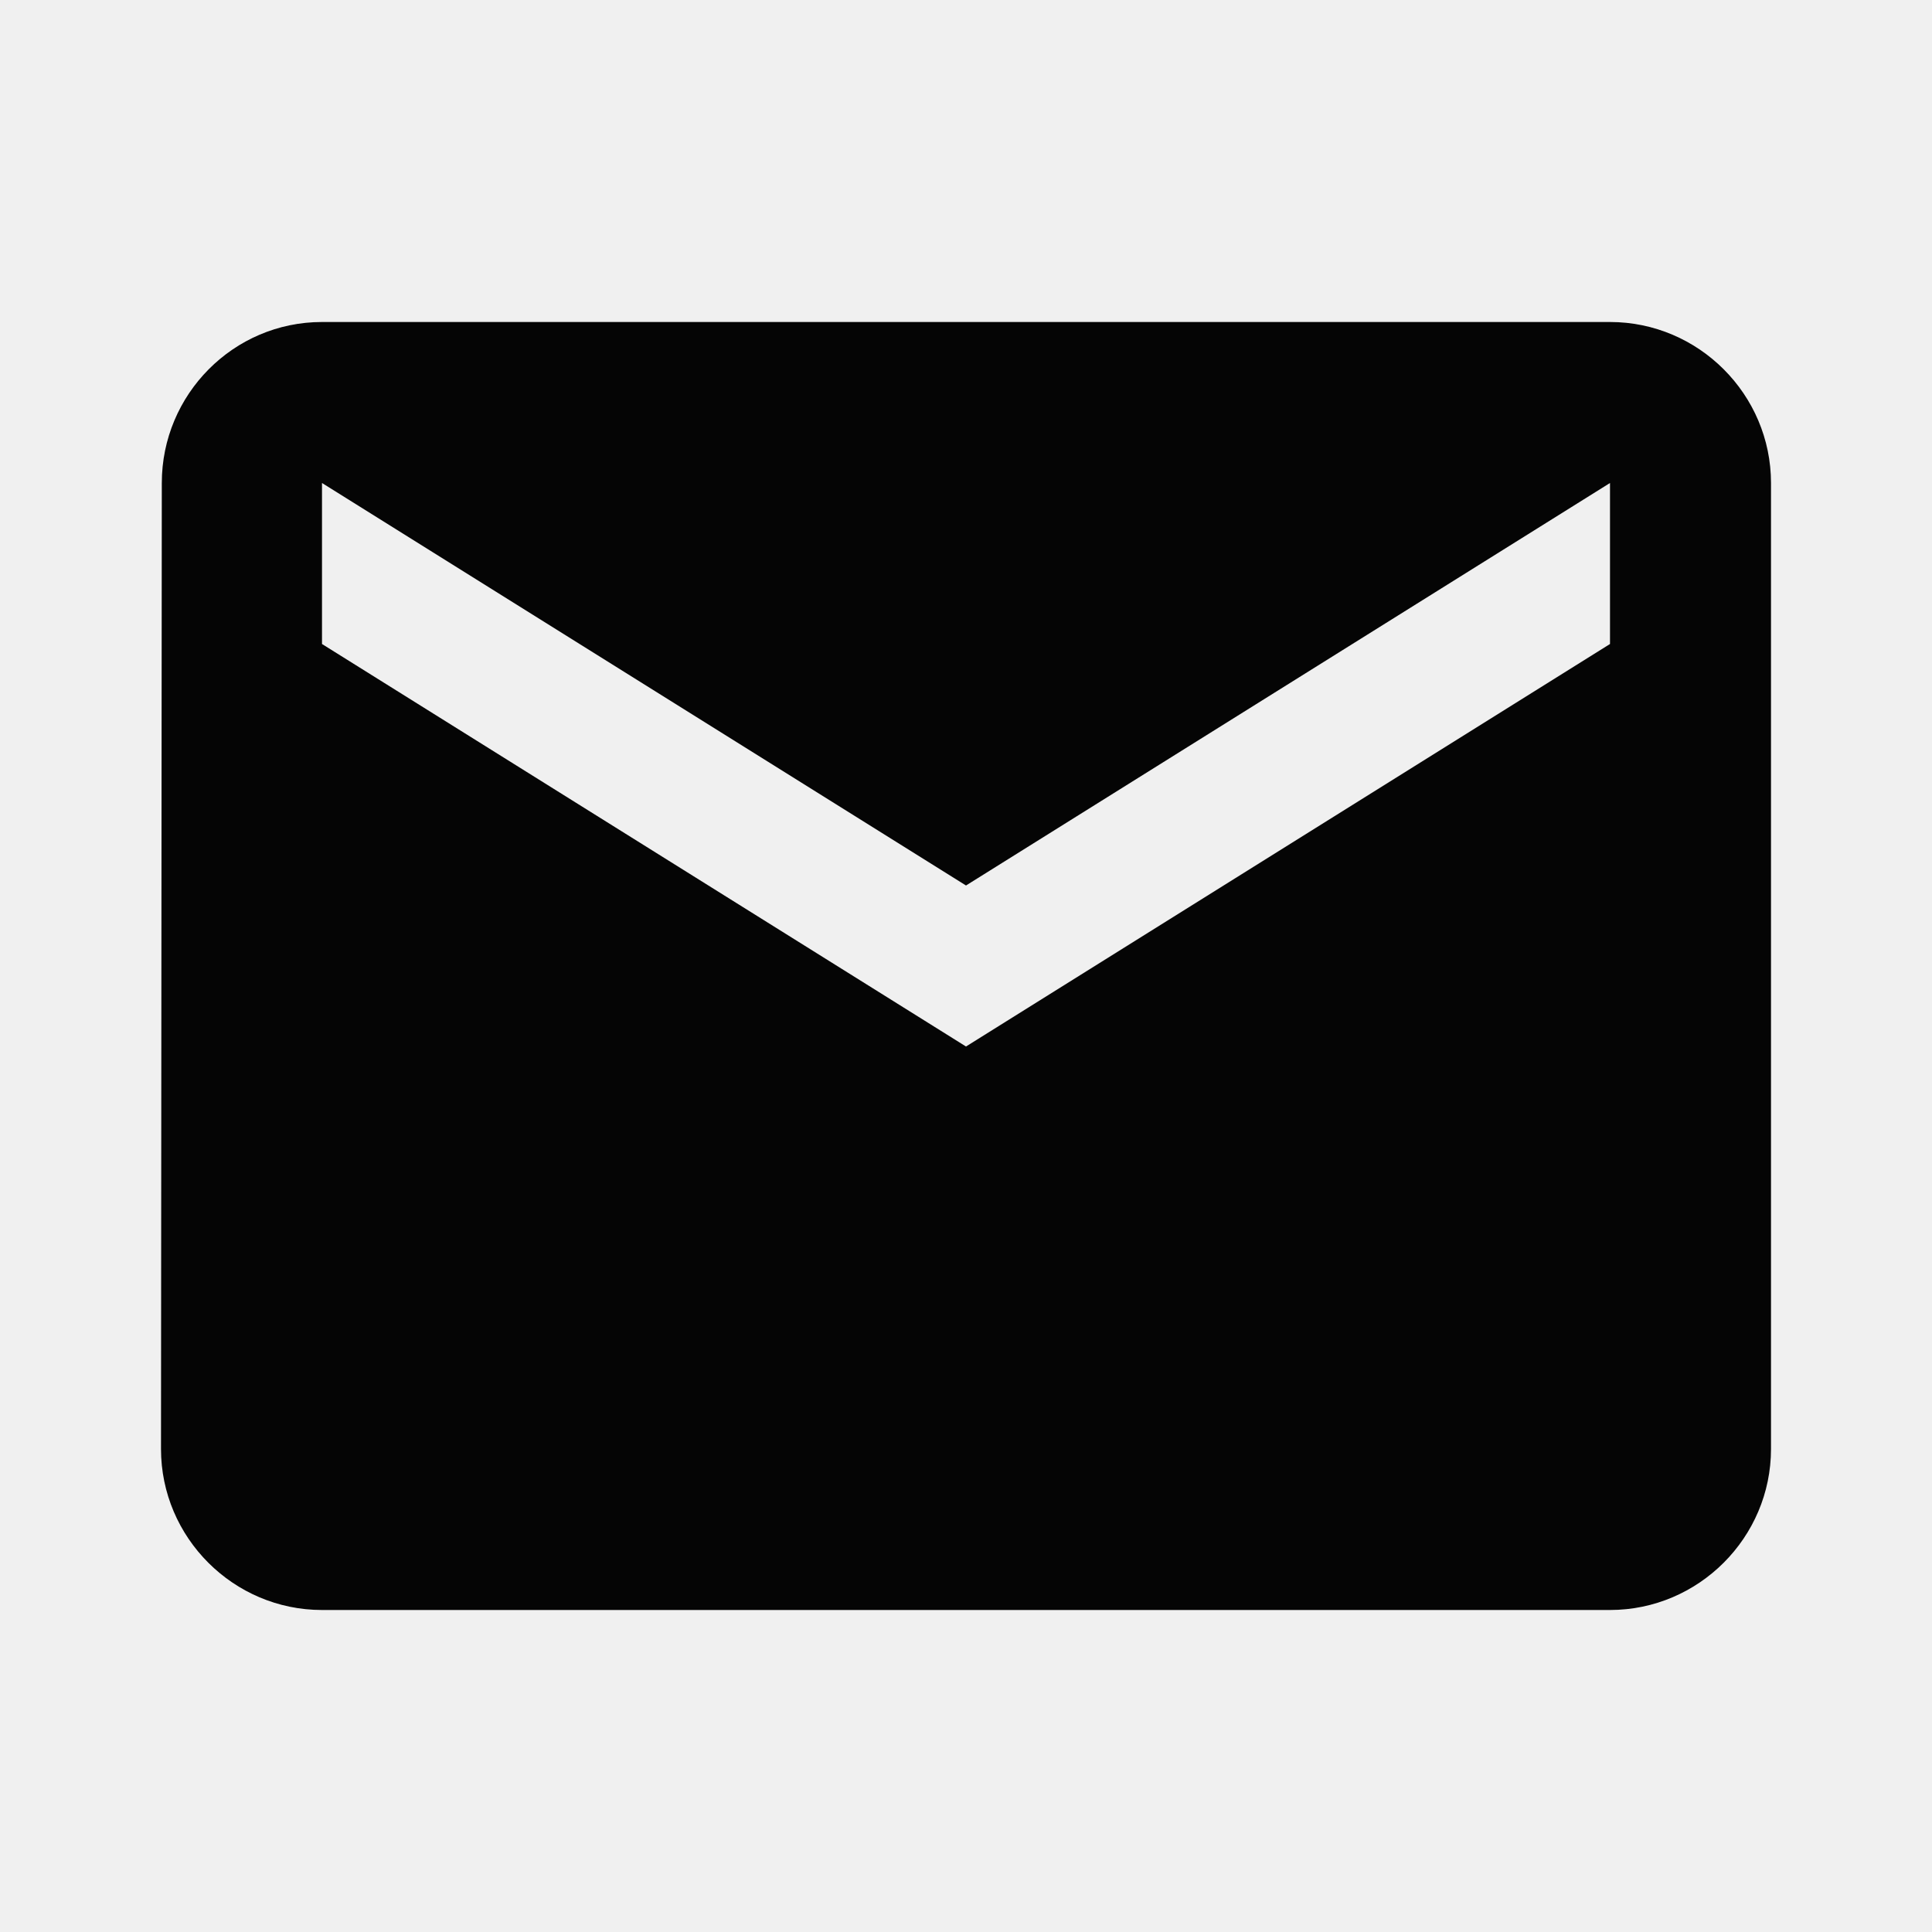
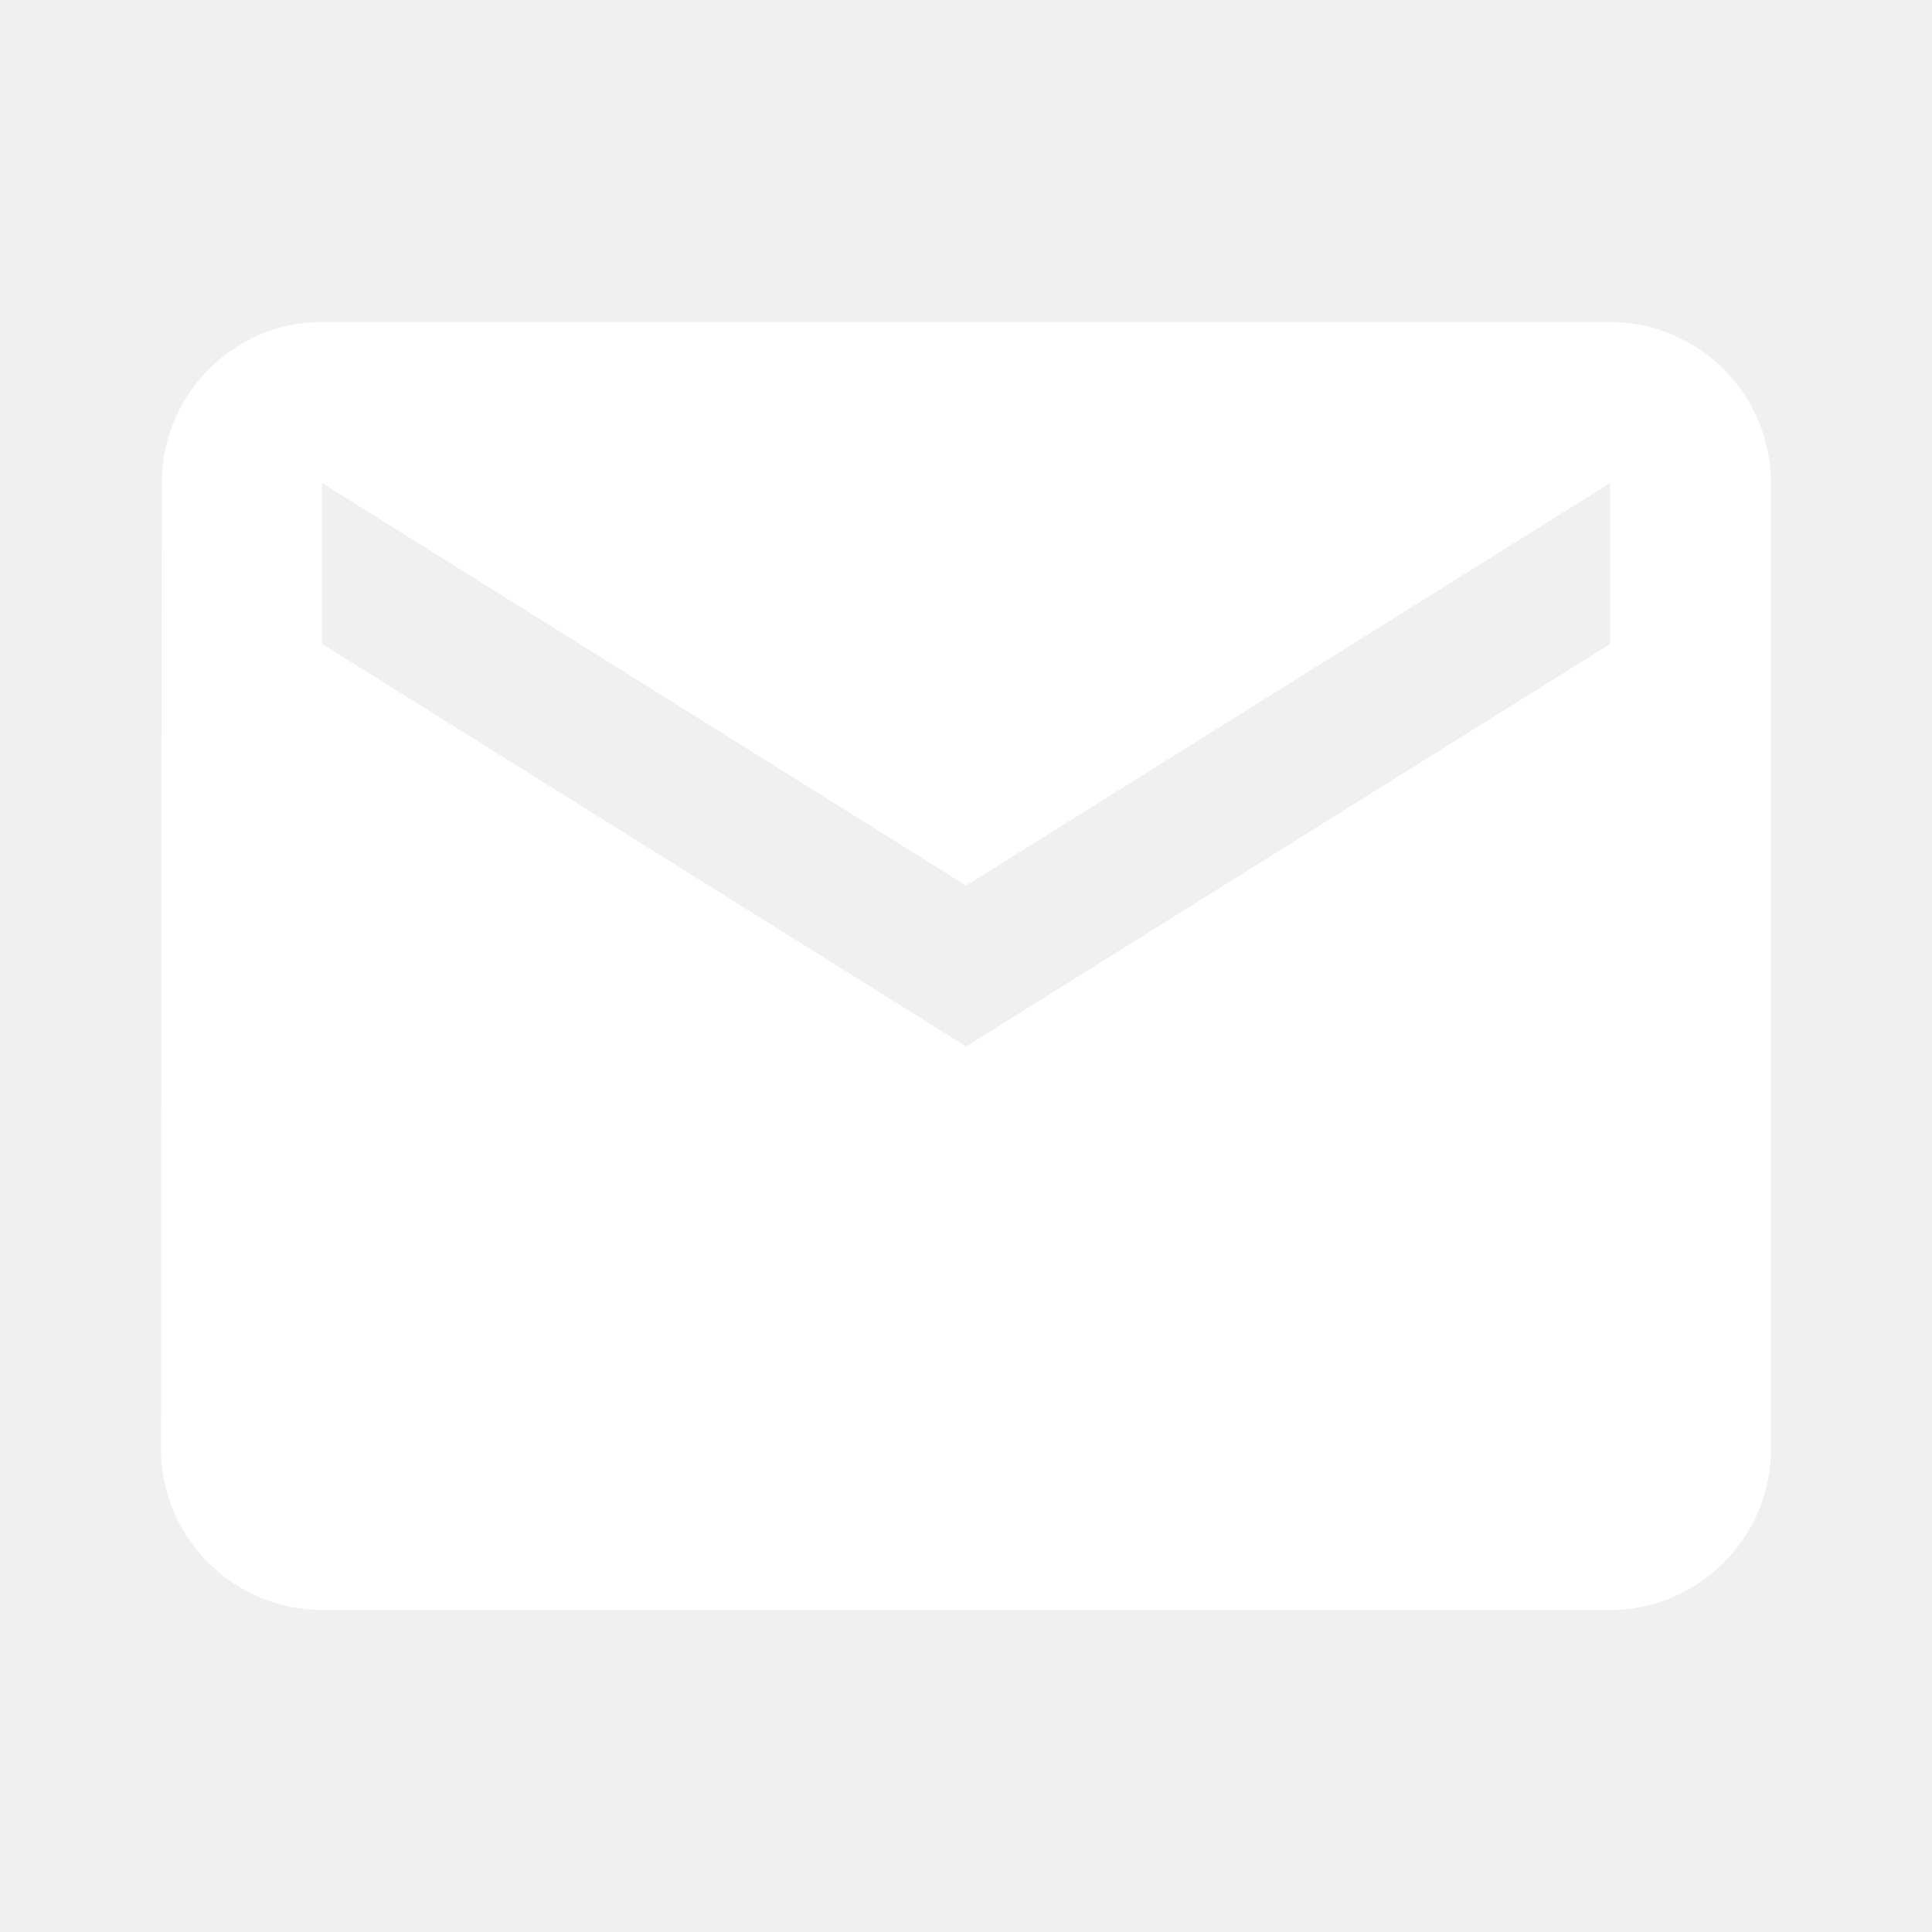
<svg xmlns="http://www.w3.org/2000/svg" width="1em" height="1em" viewBox="0 0 24 24">
-   <path fill="#050505" d="M20 4H4c-1.1 0-1.99.9-1.99 2L2 18c0 1.1.9 2 2 2h16c1.1 0 2-.9 2-2V6c0-1.1-.9-2-2-2m0 4l-8 5l-8-5V6l8 5l8-5z" />
+   <path fill="#FFFFFF" d="M20 4H4c-1.1 0-1.99.9-1.99 2L2 18c0 1.1.9 2 2 2h16c1.1 0 2-.9 2-2V6c0-1.1-.9-2-2-2m0 4l-8 5l-8-5V6l8 5l8-5z" />
</svg>
